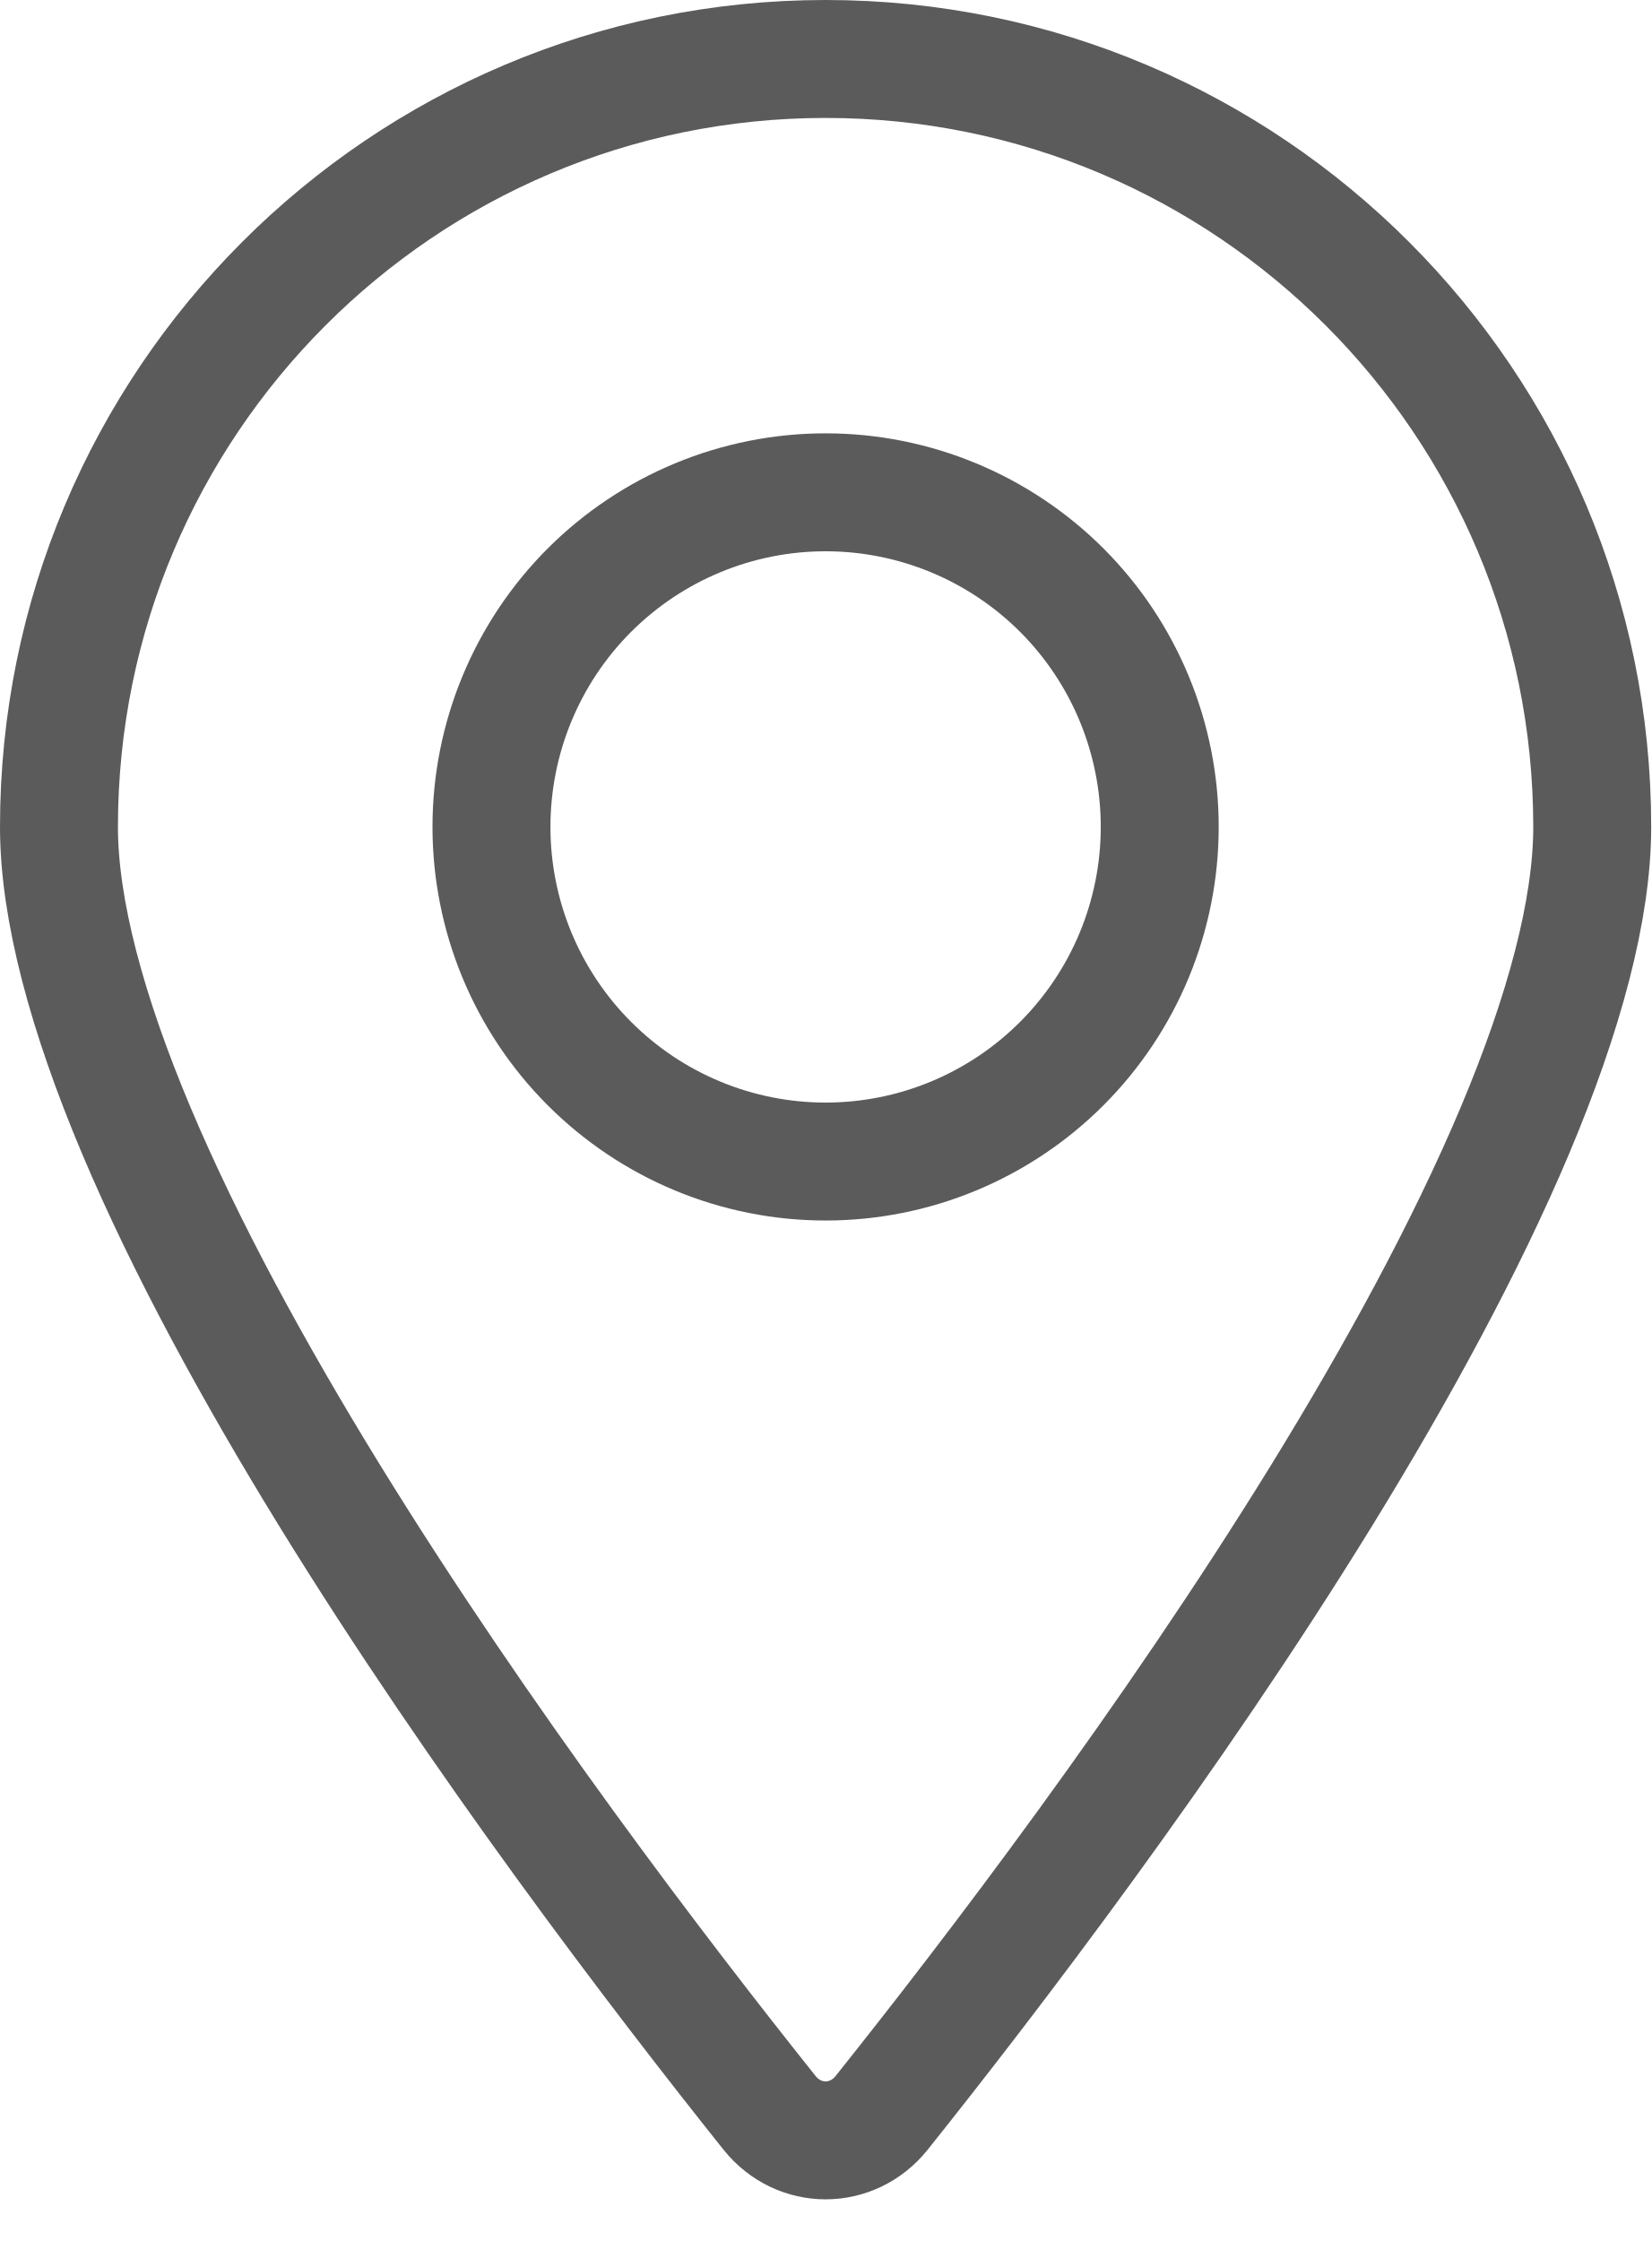
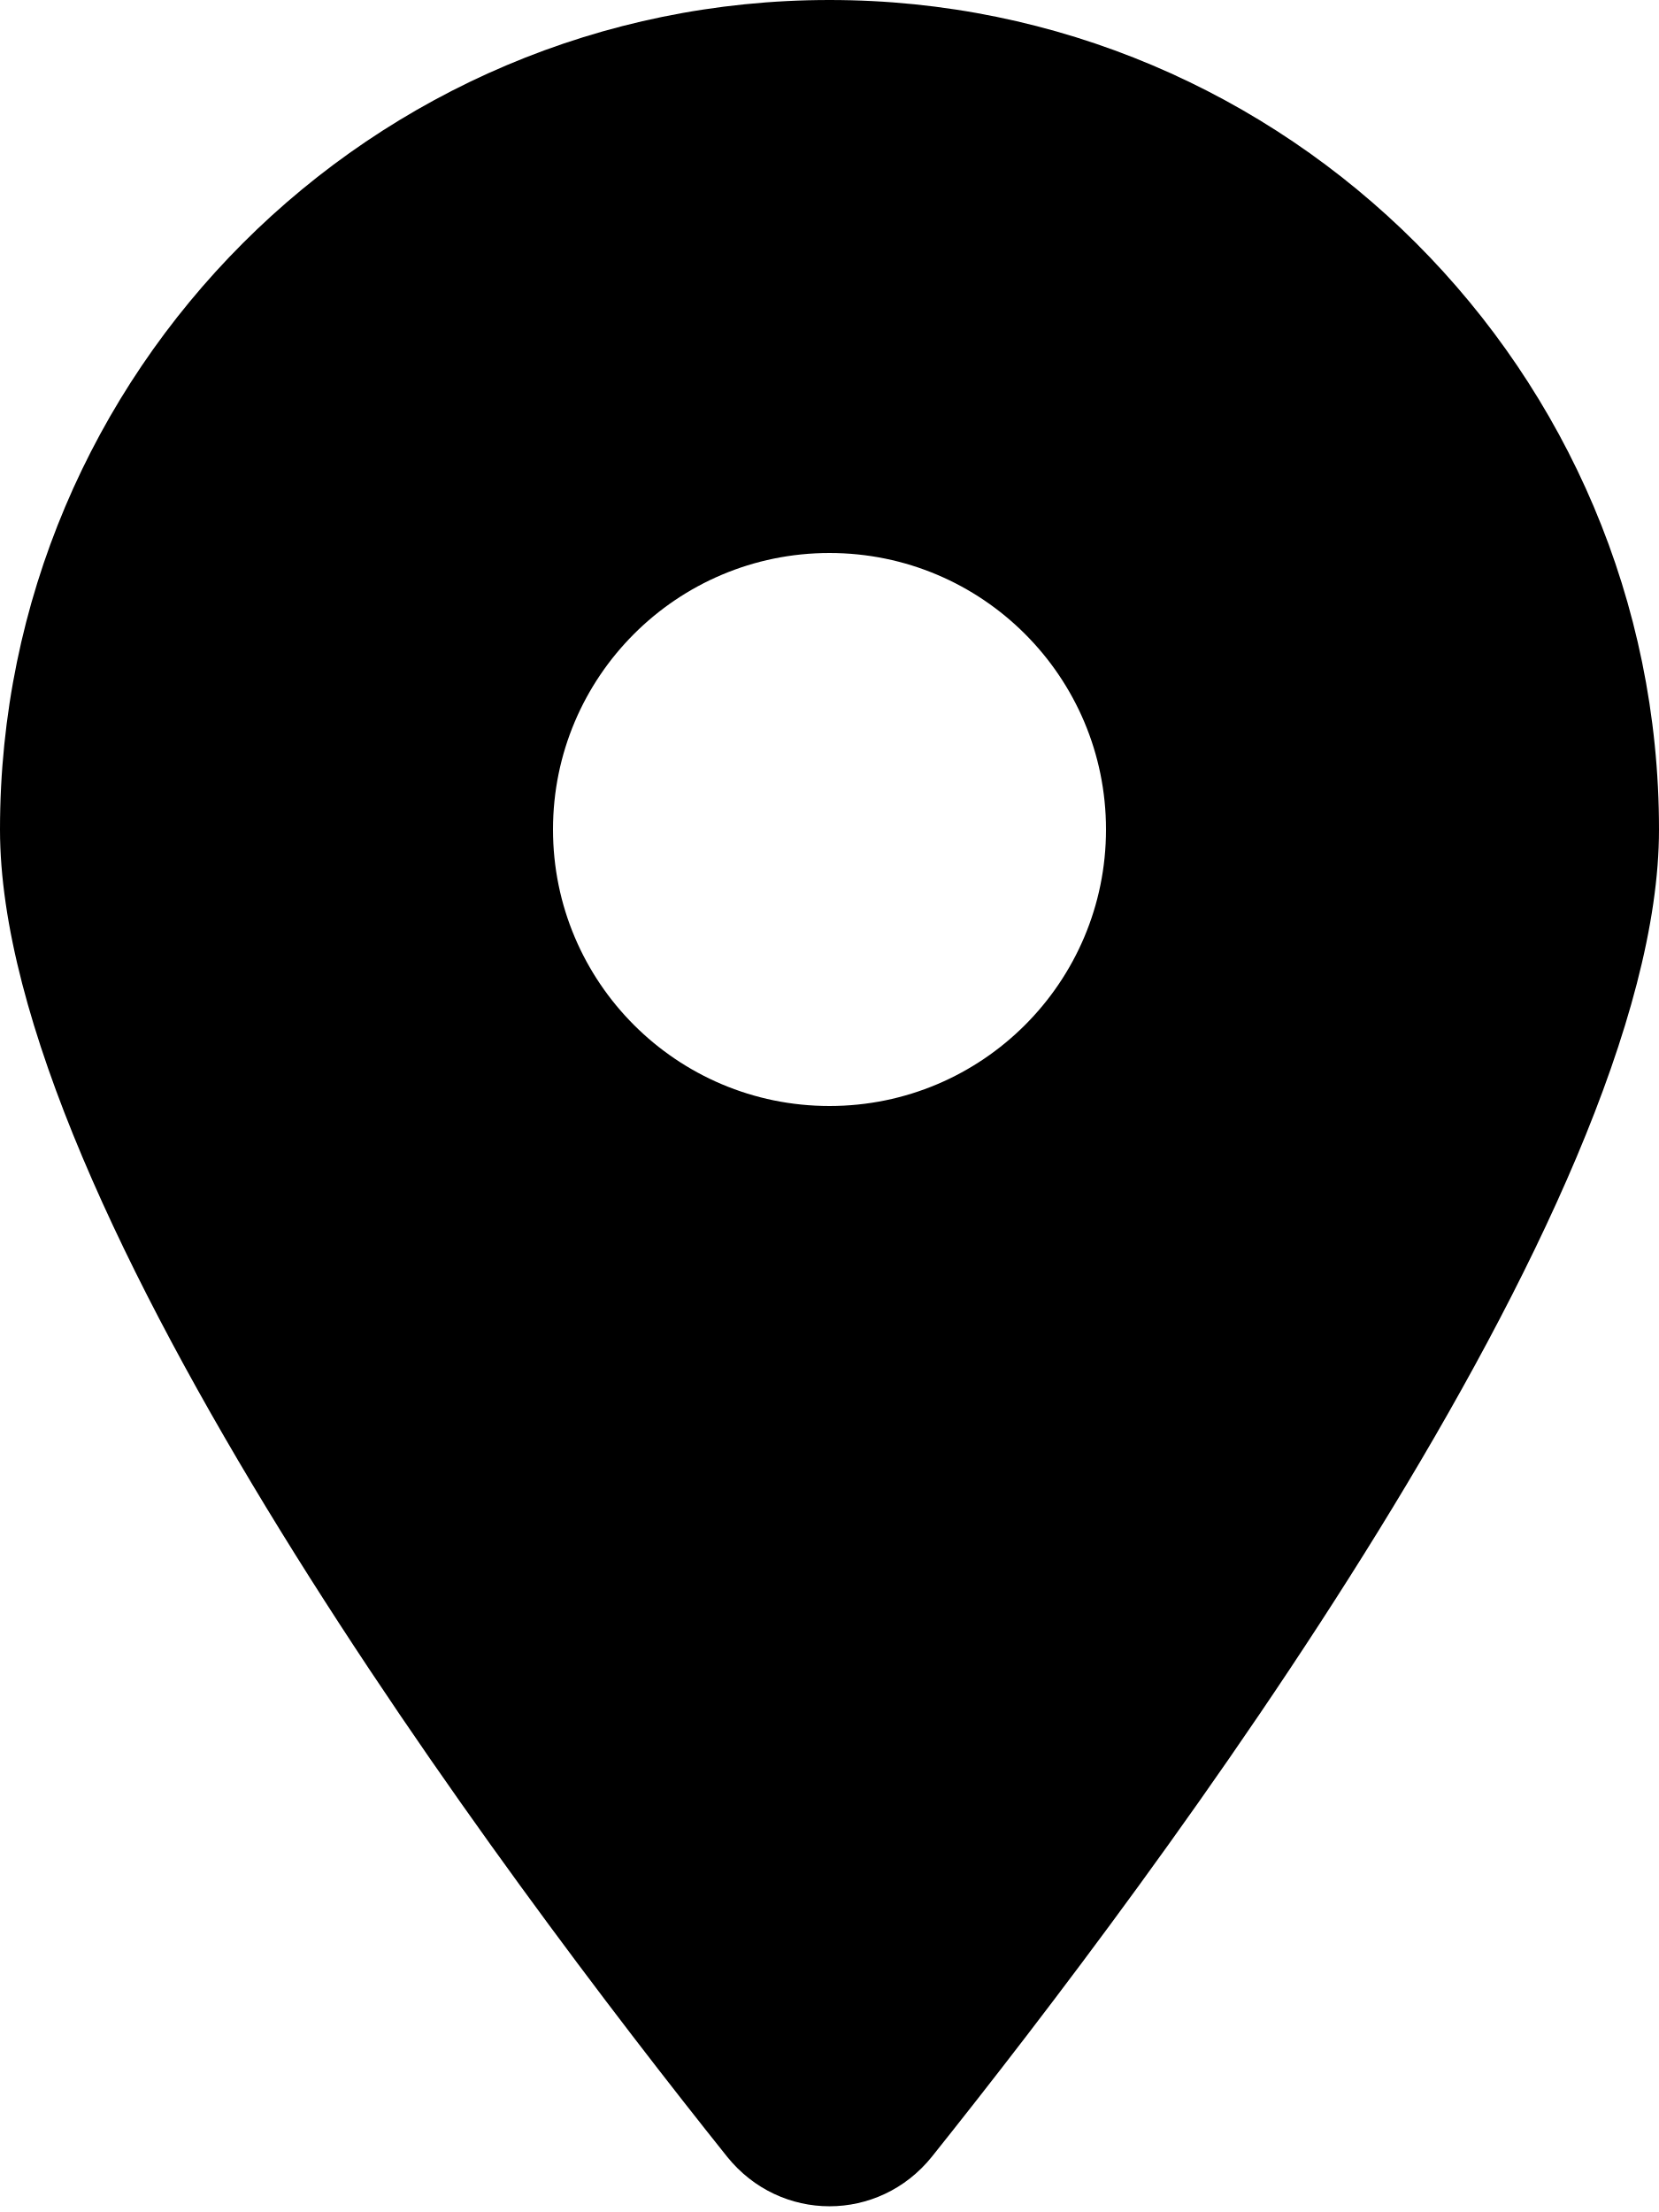
- <svg xmlns="http://www.w3.org/2000/svg" width="14" height="19" viewBox="0 0 14 19" fill="none">
-   <path d="M13.5 7.011C13.5 7.71 13.263 8.591 12.844 9.586C12.428 10.572 11.85 11.631 11.208 12.675C9.923 14.762 8.404 16.75 7.474 17.915C7.225 18.224 6.775 18.224 6.526 17.915C5.596 16.75 4.077 14.762 2.792 12.675C2.15 11.631 1.572 10.572 1.156 9.586C0.737 8.591 0.5 7.71 0.5 7.011C0.5 3.416 3.412 0.5 7 0.5C10.588 0.5 13.5 3.416 13.5 7.011ZM9.004 5.005C8.472 4.473 7.752 4.174 7 4.174C6.248 4.174 5.528 4.473 4.996 5.005C4.465 5.537 4.167 6.259 4.167 7.011C4.167 7.763 4.465 8.484 4.996 9.016C5.528 9.549 6.248 9.848 7 9.848C7.752 9.848 8.472 9.549 9.004 9.016C9.535 8.484 9.833 7.763 9.833 7.011C9.833 6.259 9.535 5.537 9.004 5.005Z" stroke="#5B5B5B" />
+ <svg xmlns="http://www.w3.org/2000/svg" viewBox="0 0 384 512">
+   <path d="M215.7 499.2C267 435 384 279.4 384 192C384 86 298 0 192 0S0 86 0 192c0 87.4 117 243 168.3 307.2c12.3 15.3 35.1 15.3 47.4 0zM192 128a64 64 0 1 1 0 128 64 64 0 1 1 0-128z" />
</svg>
